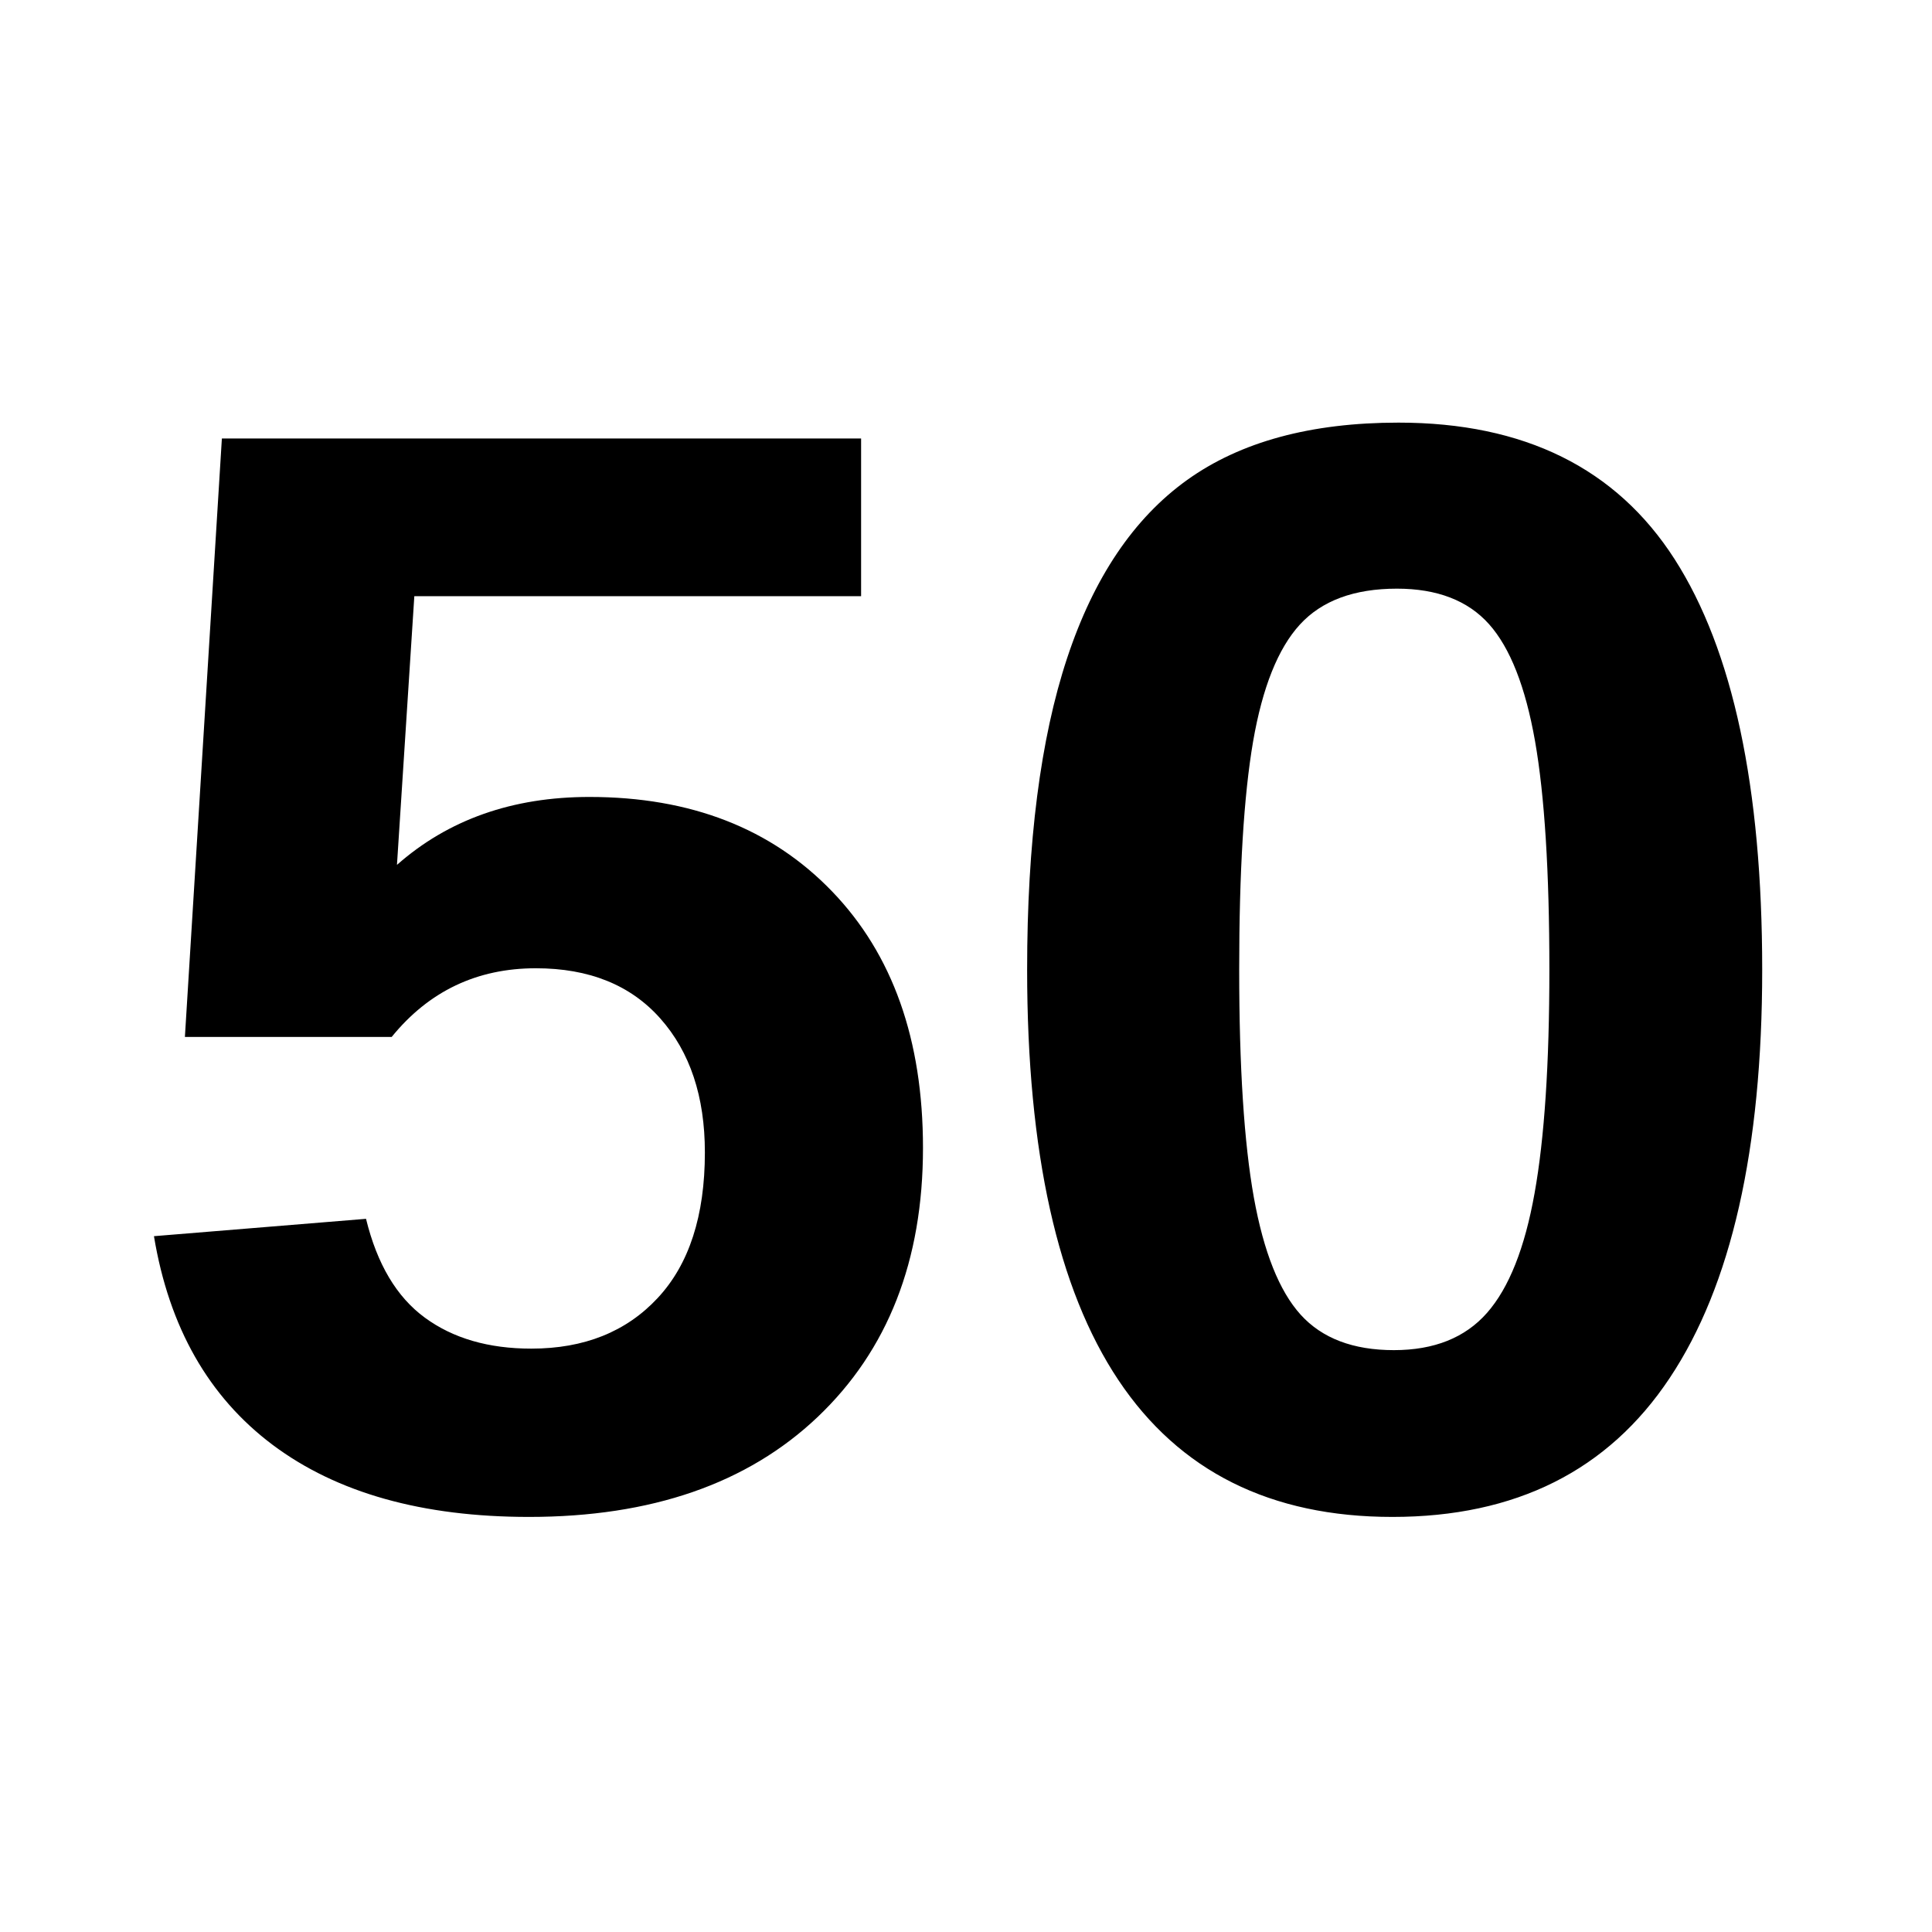
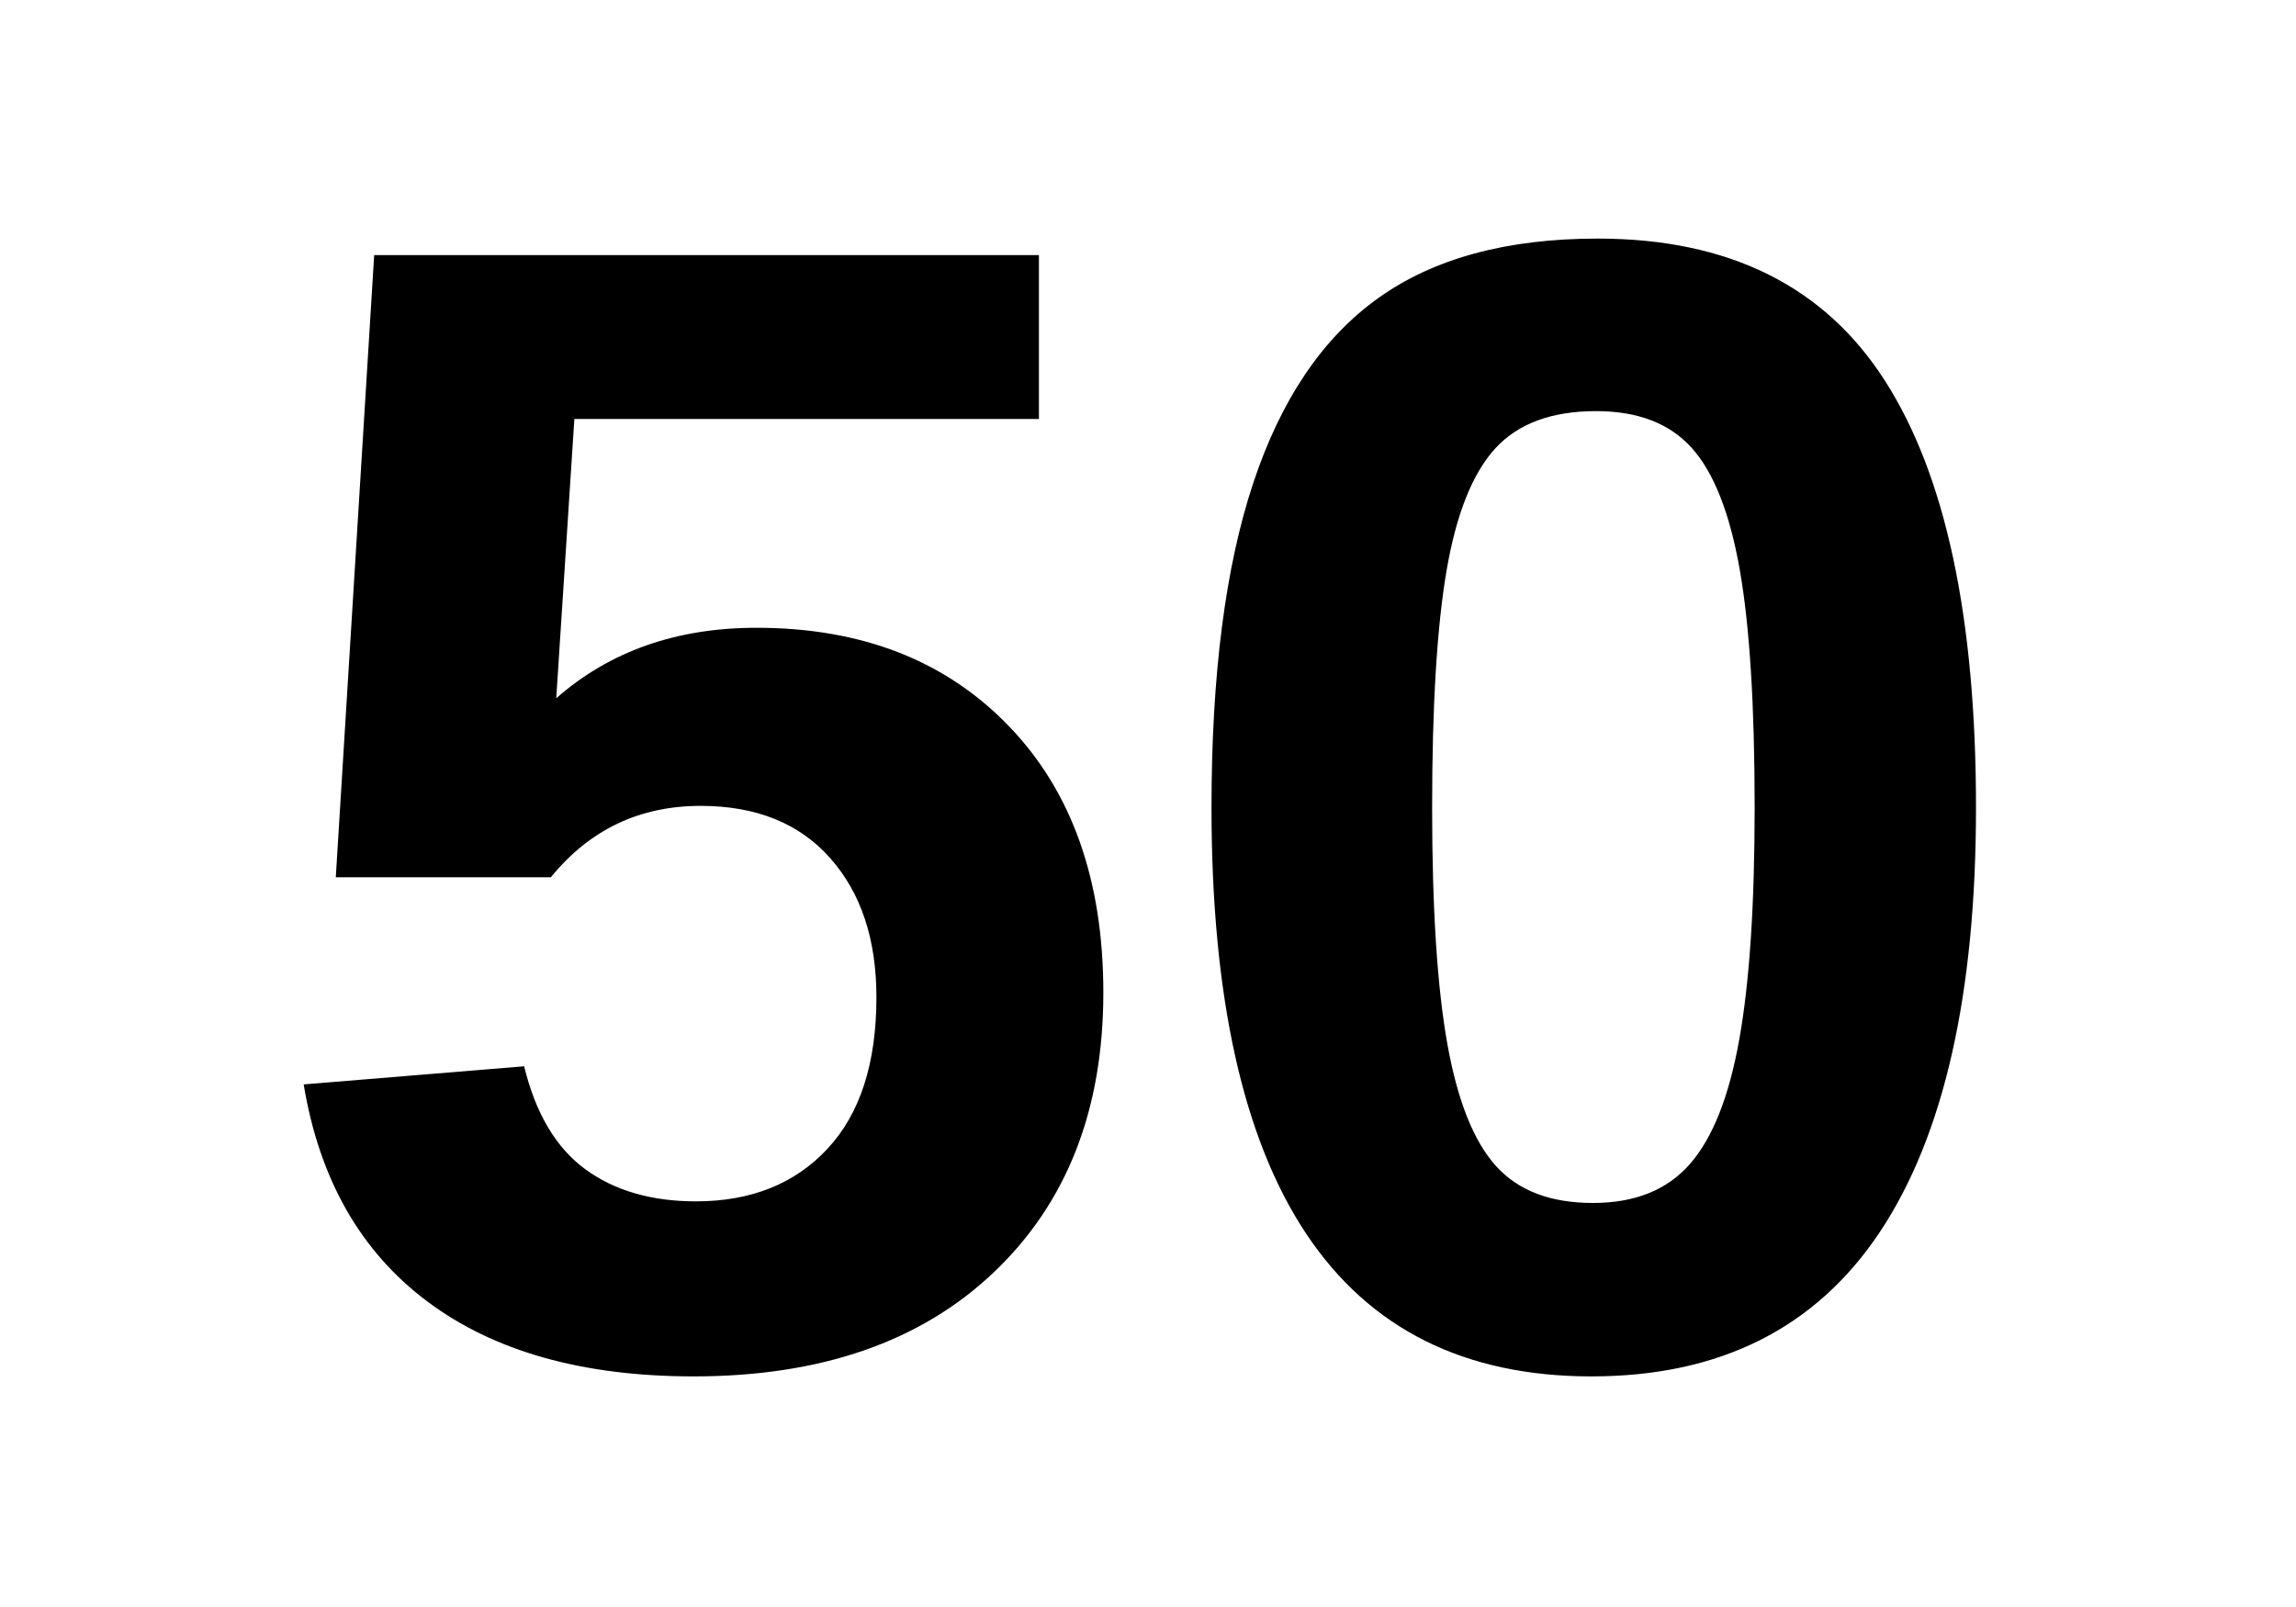
- <svg xmlns="http://www.w3.org/2000/svg" preserveAspectRatio="xMidYMid meet" viewBox="0 0 200 200" fill="none">
-   <text x="100" y="100" font-family="Arial, Helvetica, sans-serif" font-size="160" font-weight="900" fill="#000000" text-anchor="middle" dominant-baseline="central" textLength="160" lengthAdjust="spacingAndGlyphs">50</text>
+ <svg xmlns="http://www.w3.org/2000/svg" preserveAspectRatio="xMidYMid meet" viewBox="0 0 200 140" fill="none">
+   <text x="100" y="70" font-family="Arial, Helvetica, sans-serif" font-size="140" font-weight="900" fill="#000000" text-anchor="middle" dominant-baseline="central" textLength="180" lengthAdjust="spacingAndGlyphs">50</text>
</svg>
